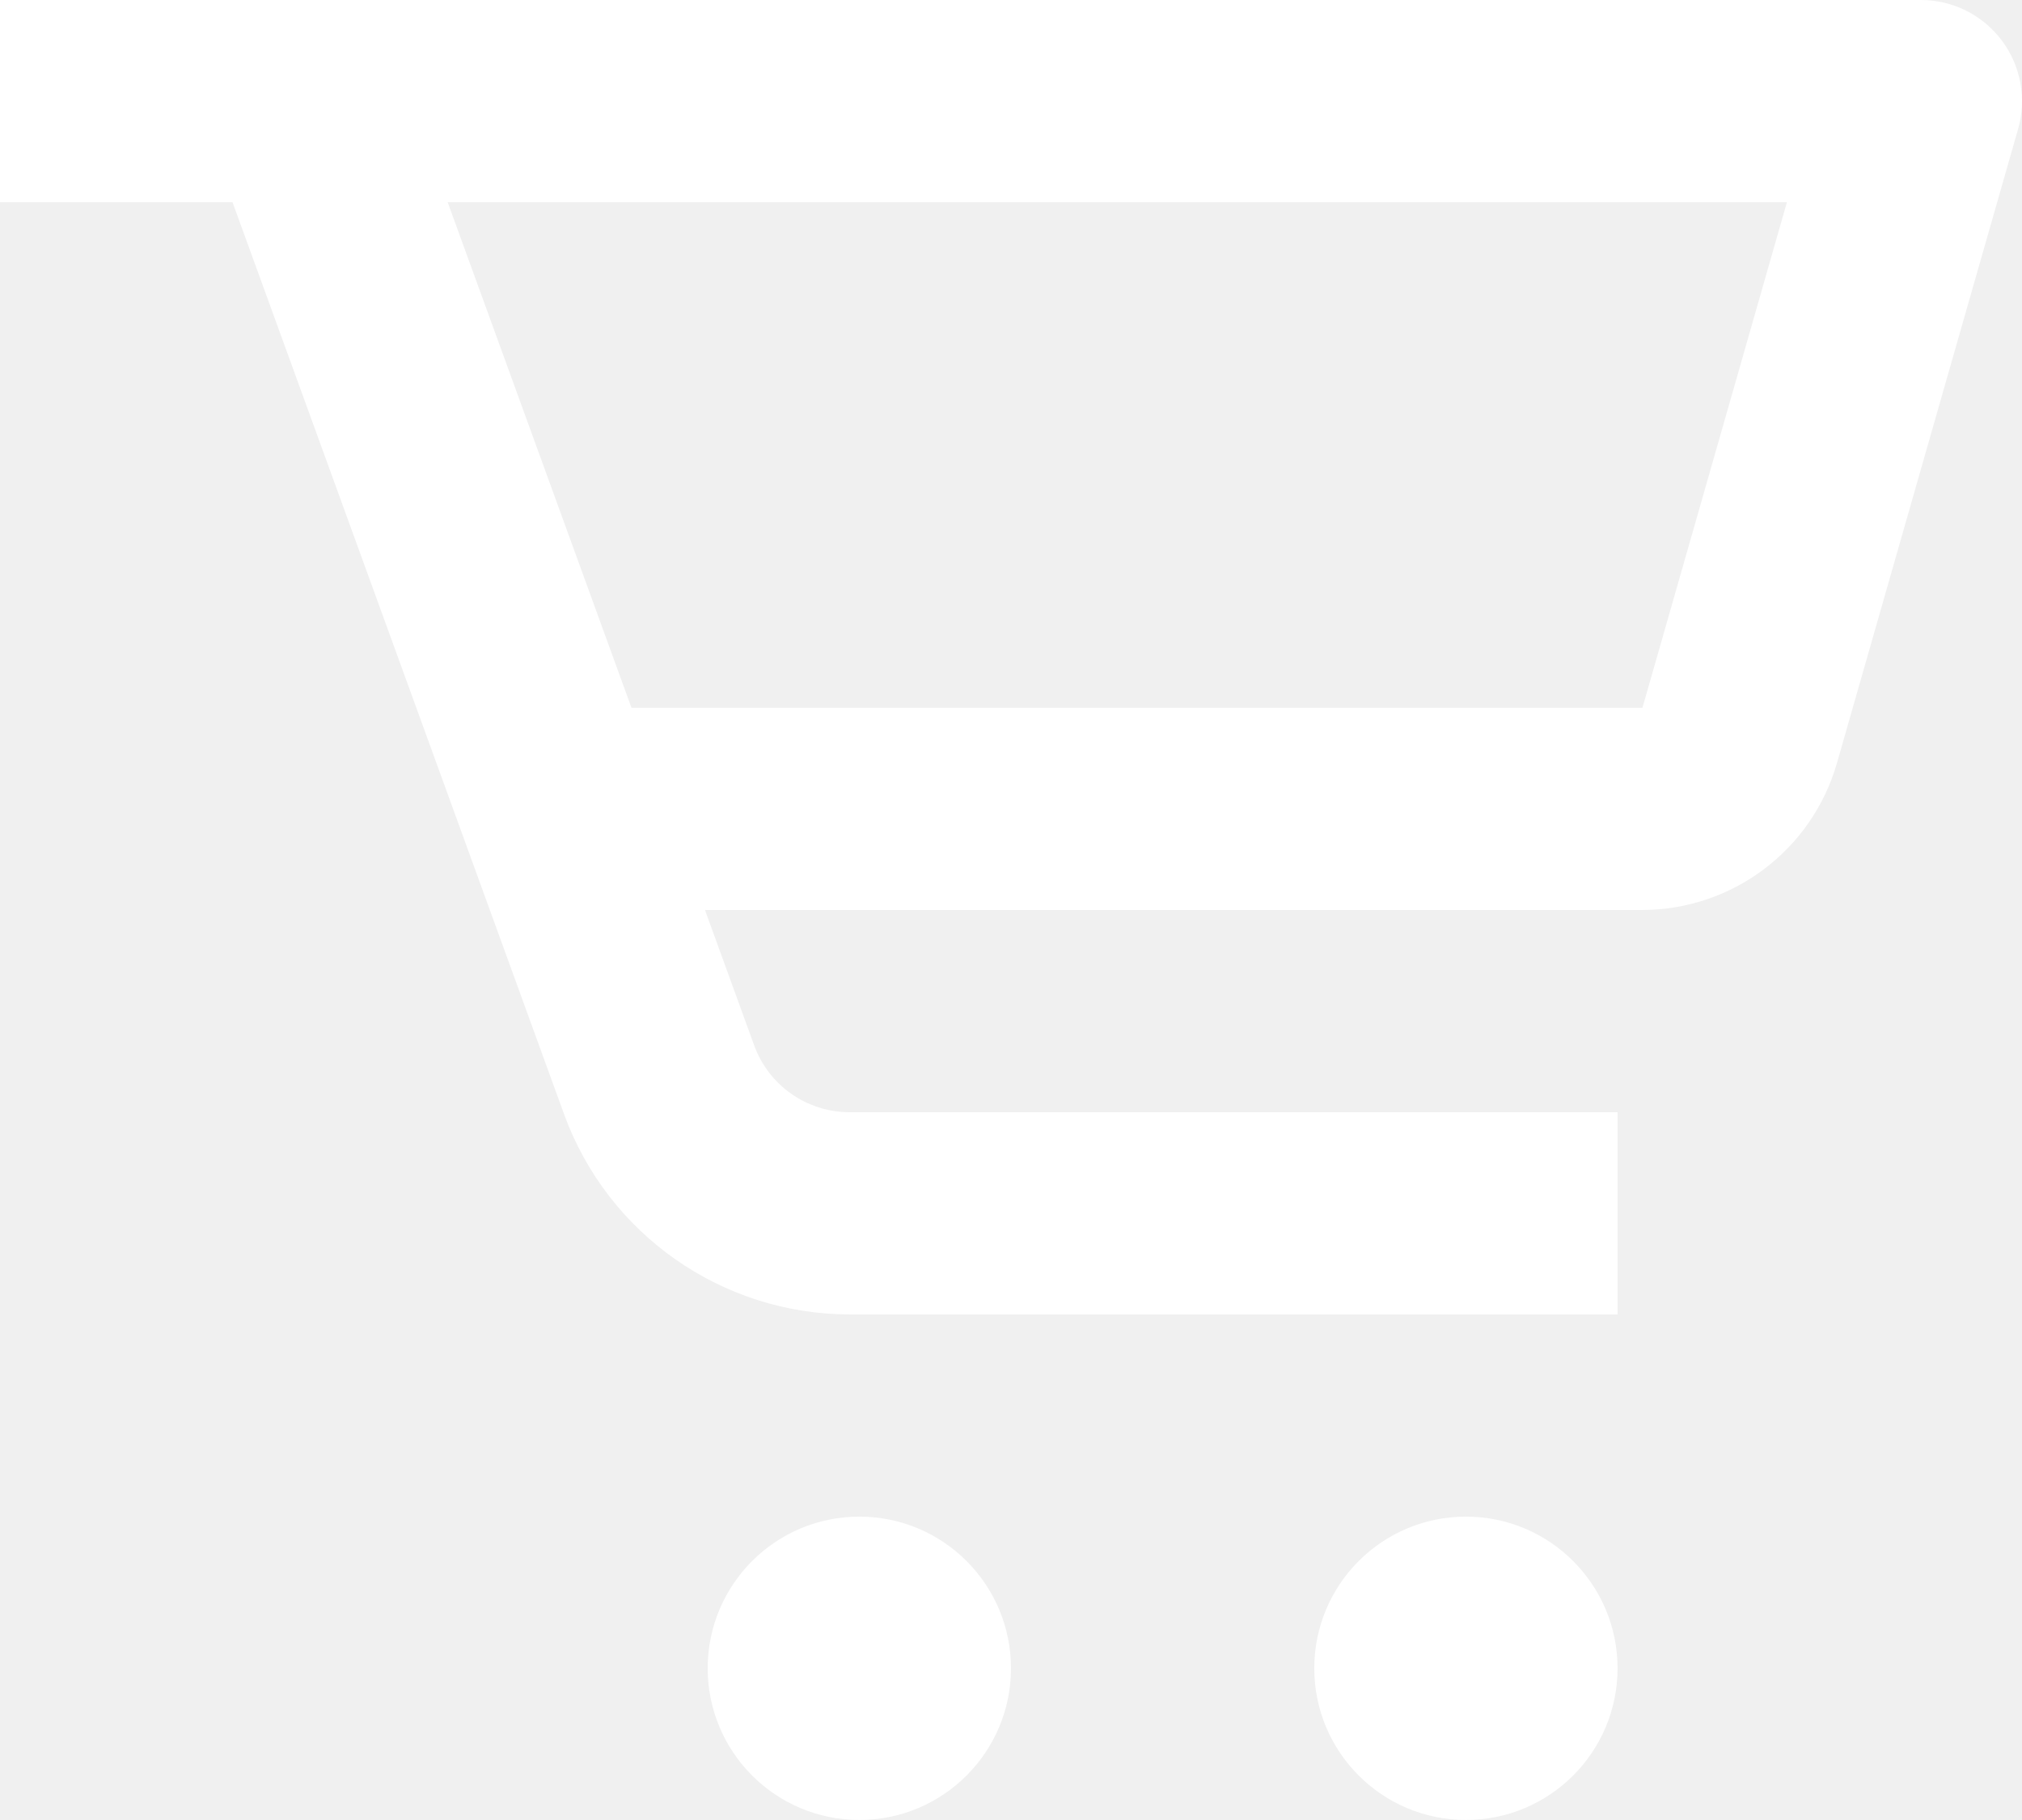
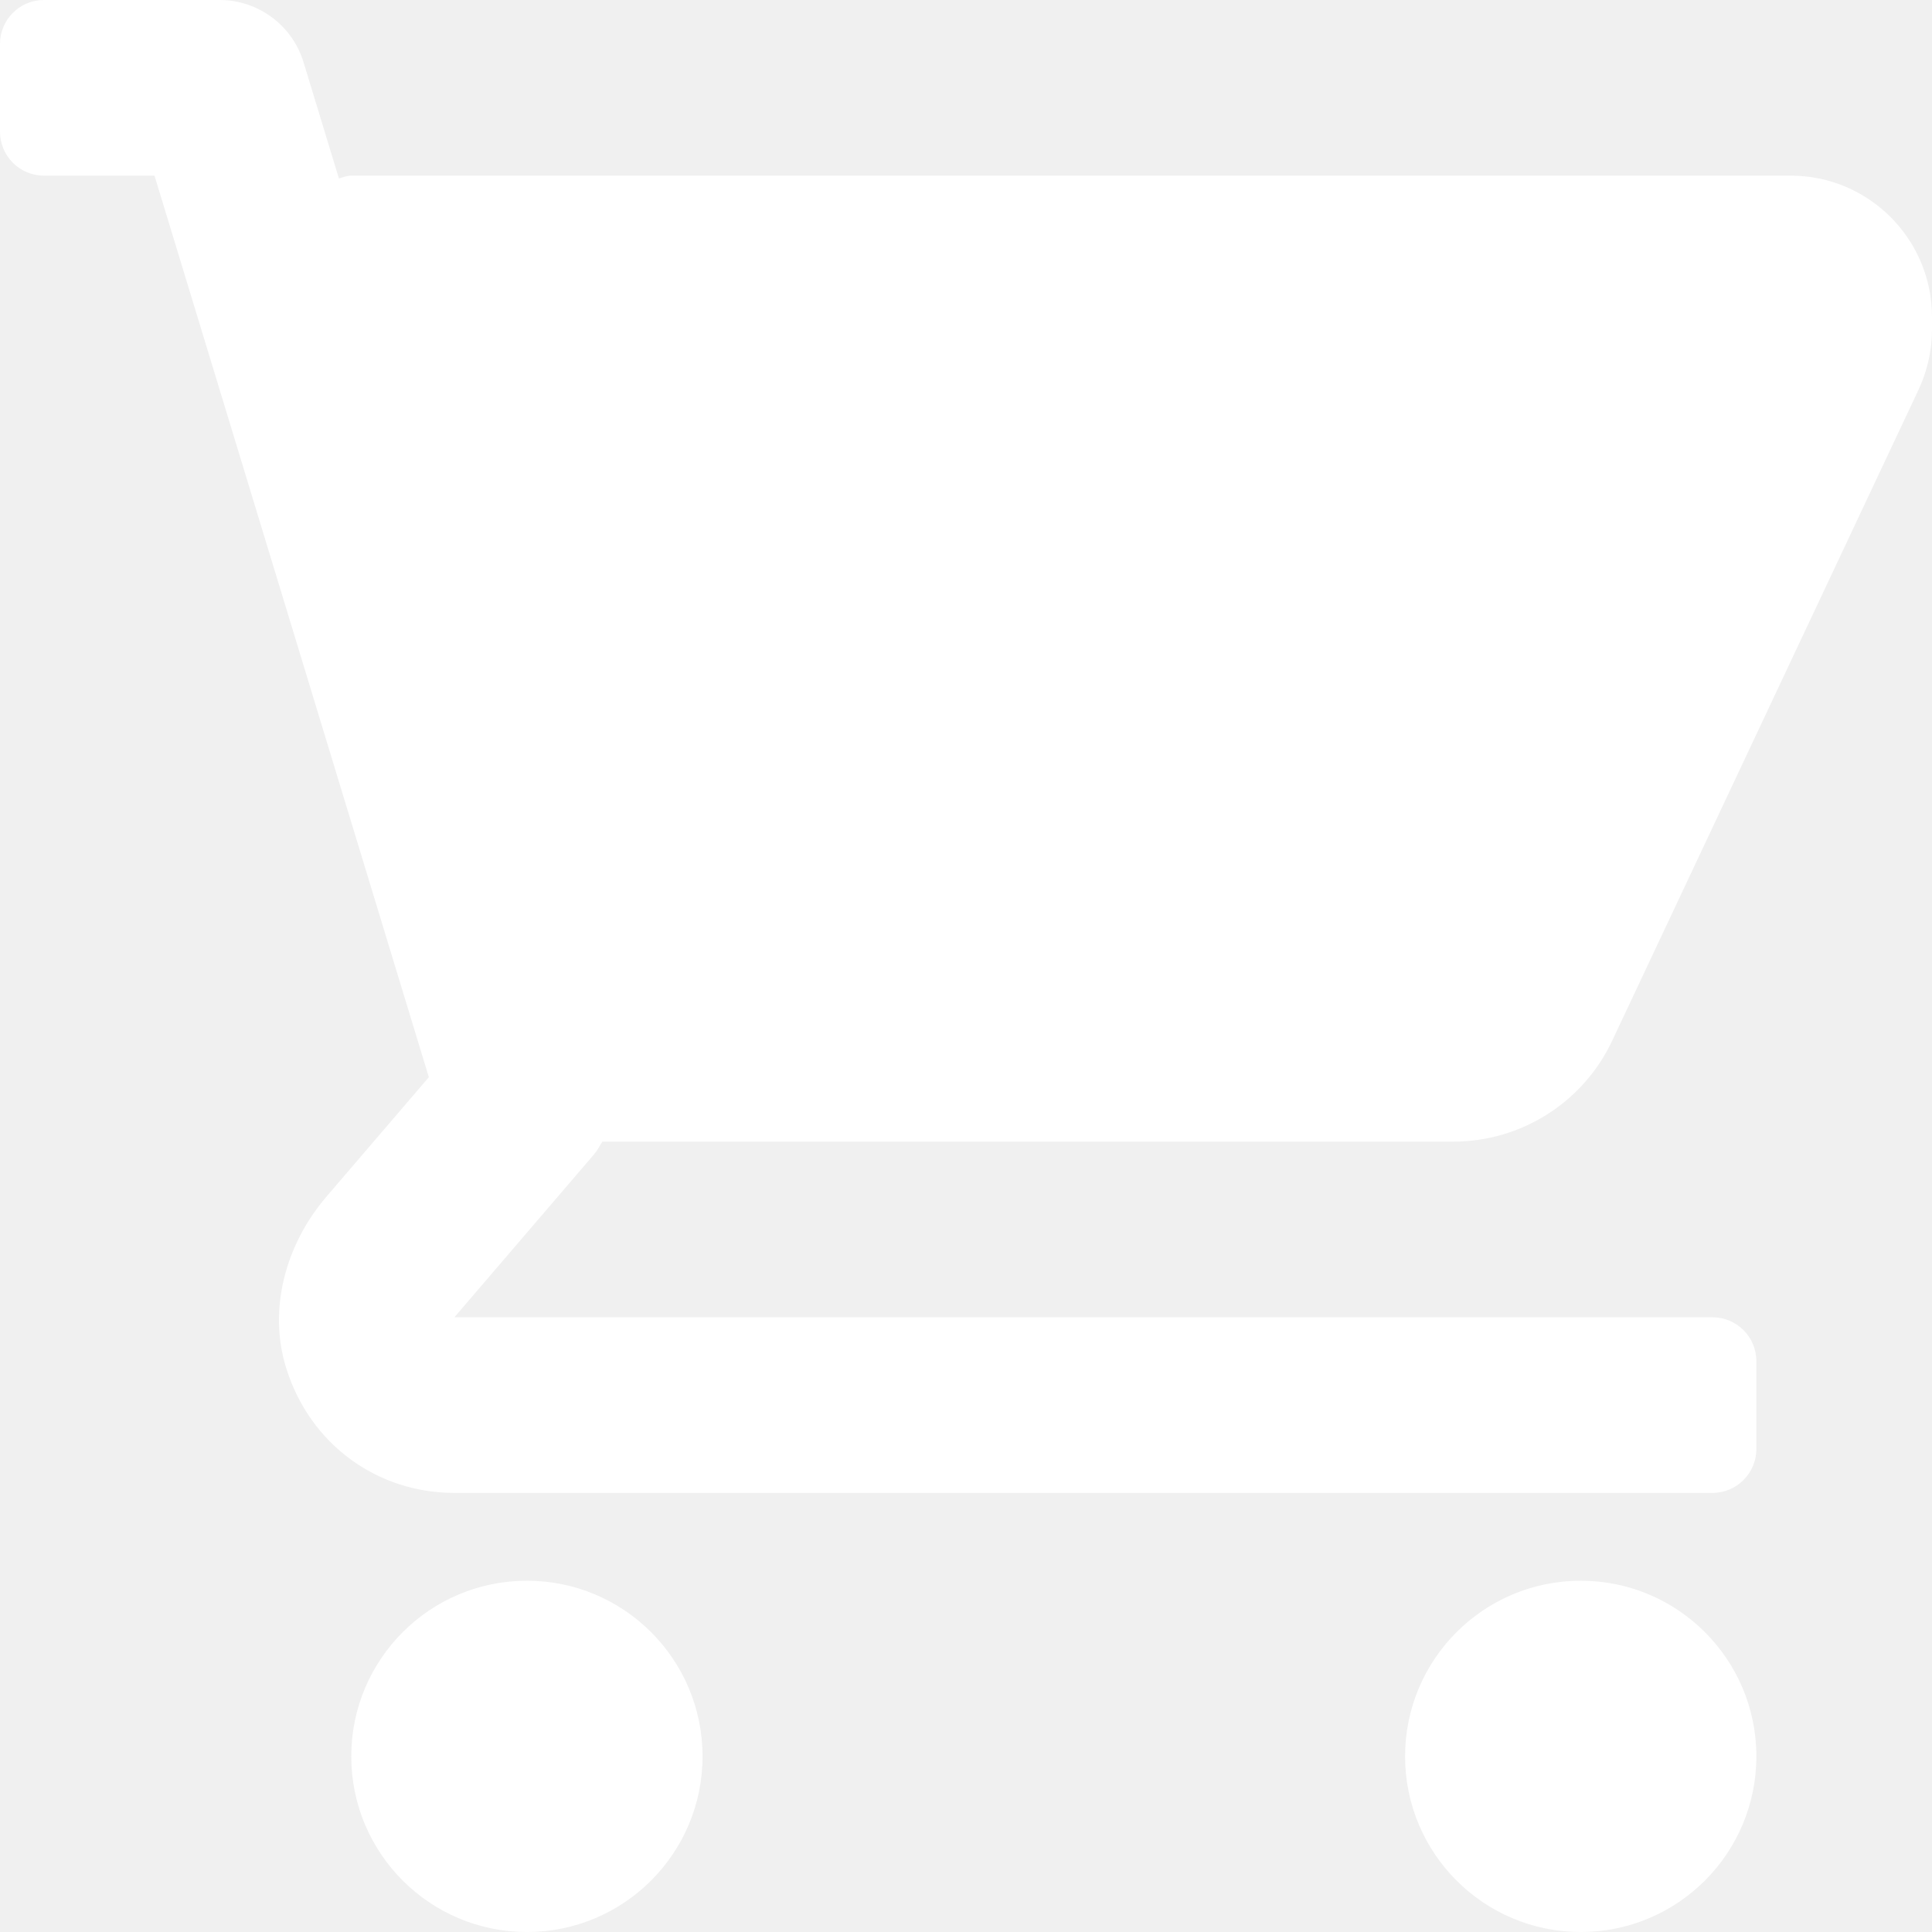
- <svg xmlns="http://www.w3.org/2000/svg" id="Carrito" width="136.527" height="122.872" viewBox="0 0 136.527 122.872">
-   <path id="Trazado_77" data-name="Trazado 77" d="M17.7,17.652,40.1,79.259A20.543,20.543,0,0,0,59.347,92.741H111.22V79.089H59.347A6.853,6.853,0,0,1,52.931,74.6L49.6,65.436h63.3a13.7,13.7,0,0,0,13.127-9.9L138.266,12.7A6.827,6.827,0,0,0,131.7,4H2V17.652H17.7Zm95.2,34.131H44.637L32.227,17.652h90.427Z" transform="translate(-2 -4)" fill="#fff" />
-   <ellipse id="Elipse_32" data-name="Elipse 32" cx="10.239" cy="10.239" rx="10.239" ry="10.239" transform="translate(47.784 102.393)" fill="#fff" />
-   <ellipse id="Elipse_33" data-name="Elipse 33" cx="10.239" cy="10.239" rx="10.239" ry="10.239" transform="translate(88.741 102.393)" fill="#fff" />
+ <svg xmlns="http://www.w3.org/2000/svg" version="1.1" id="Layer_1" x="0px" y="0px" viewBox="0 0 469.333 469.333" style="enable-background:new 0 0 469.333 469.333;" xml:space="preserve" width="512px" height="512px" class="">
+   <g>
+     <g>
+       <g>
+         <g>
+           <path d="M434.979,42.667H85.333c-1.053,0-2.014,0.396-3.001,0.693l-8.594-28.241C71.005,6.138,62.721,0,53.333,0H10.667     C4.776,0,0,4.776,0,10.667V32c0,5.891,4.776,10.667,10.667,10.667h26.865l66.646,219.01l-24.891,29.039     c-9.838,11.477-14.268,27.291-9.74,41.713c5.791,18.445,22.07,30.237,40.839,30.237H416c5.891,0,10.667-4.776,10.667-10.667     v-21.333c0-5.891-4.776-10.667-10.667-10.667H110.385l33.813-39.448c0.85-0.992,1.475-2.112,2.12-3.219h206.703     c16.533,0,31.578-9.548,38.618-24.507l74.434-158.17c2.135-4.552,3.26-9.604,3.26-14.615v-3.021     C469.333,58.048,453.952,42.667,434.979,42.667z" data-original="#000000" class="active-path" data-old_color="#000000" fill="#FFFFFF" />
+           <circle cx="128" cy="426.667" r="42.667" data-original="#000000" class="active-path" data-old_color="#000000" fill="#FFFFFF" />
+           <circle cx="384" cy="426.667" r="42.667" data-original="#000000" class="active-path" data-old_color="#000000" fill="#FFFFFF" />
+         </g>
+       </g>
+     </g>
+   </g>
</svg>
